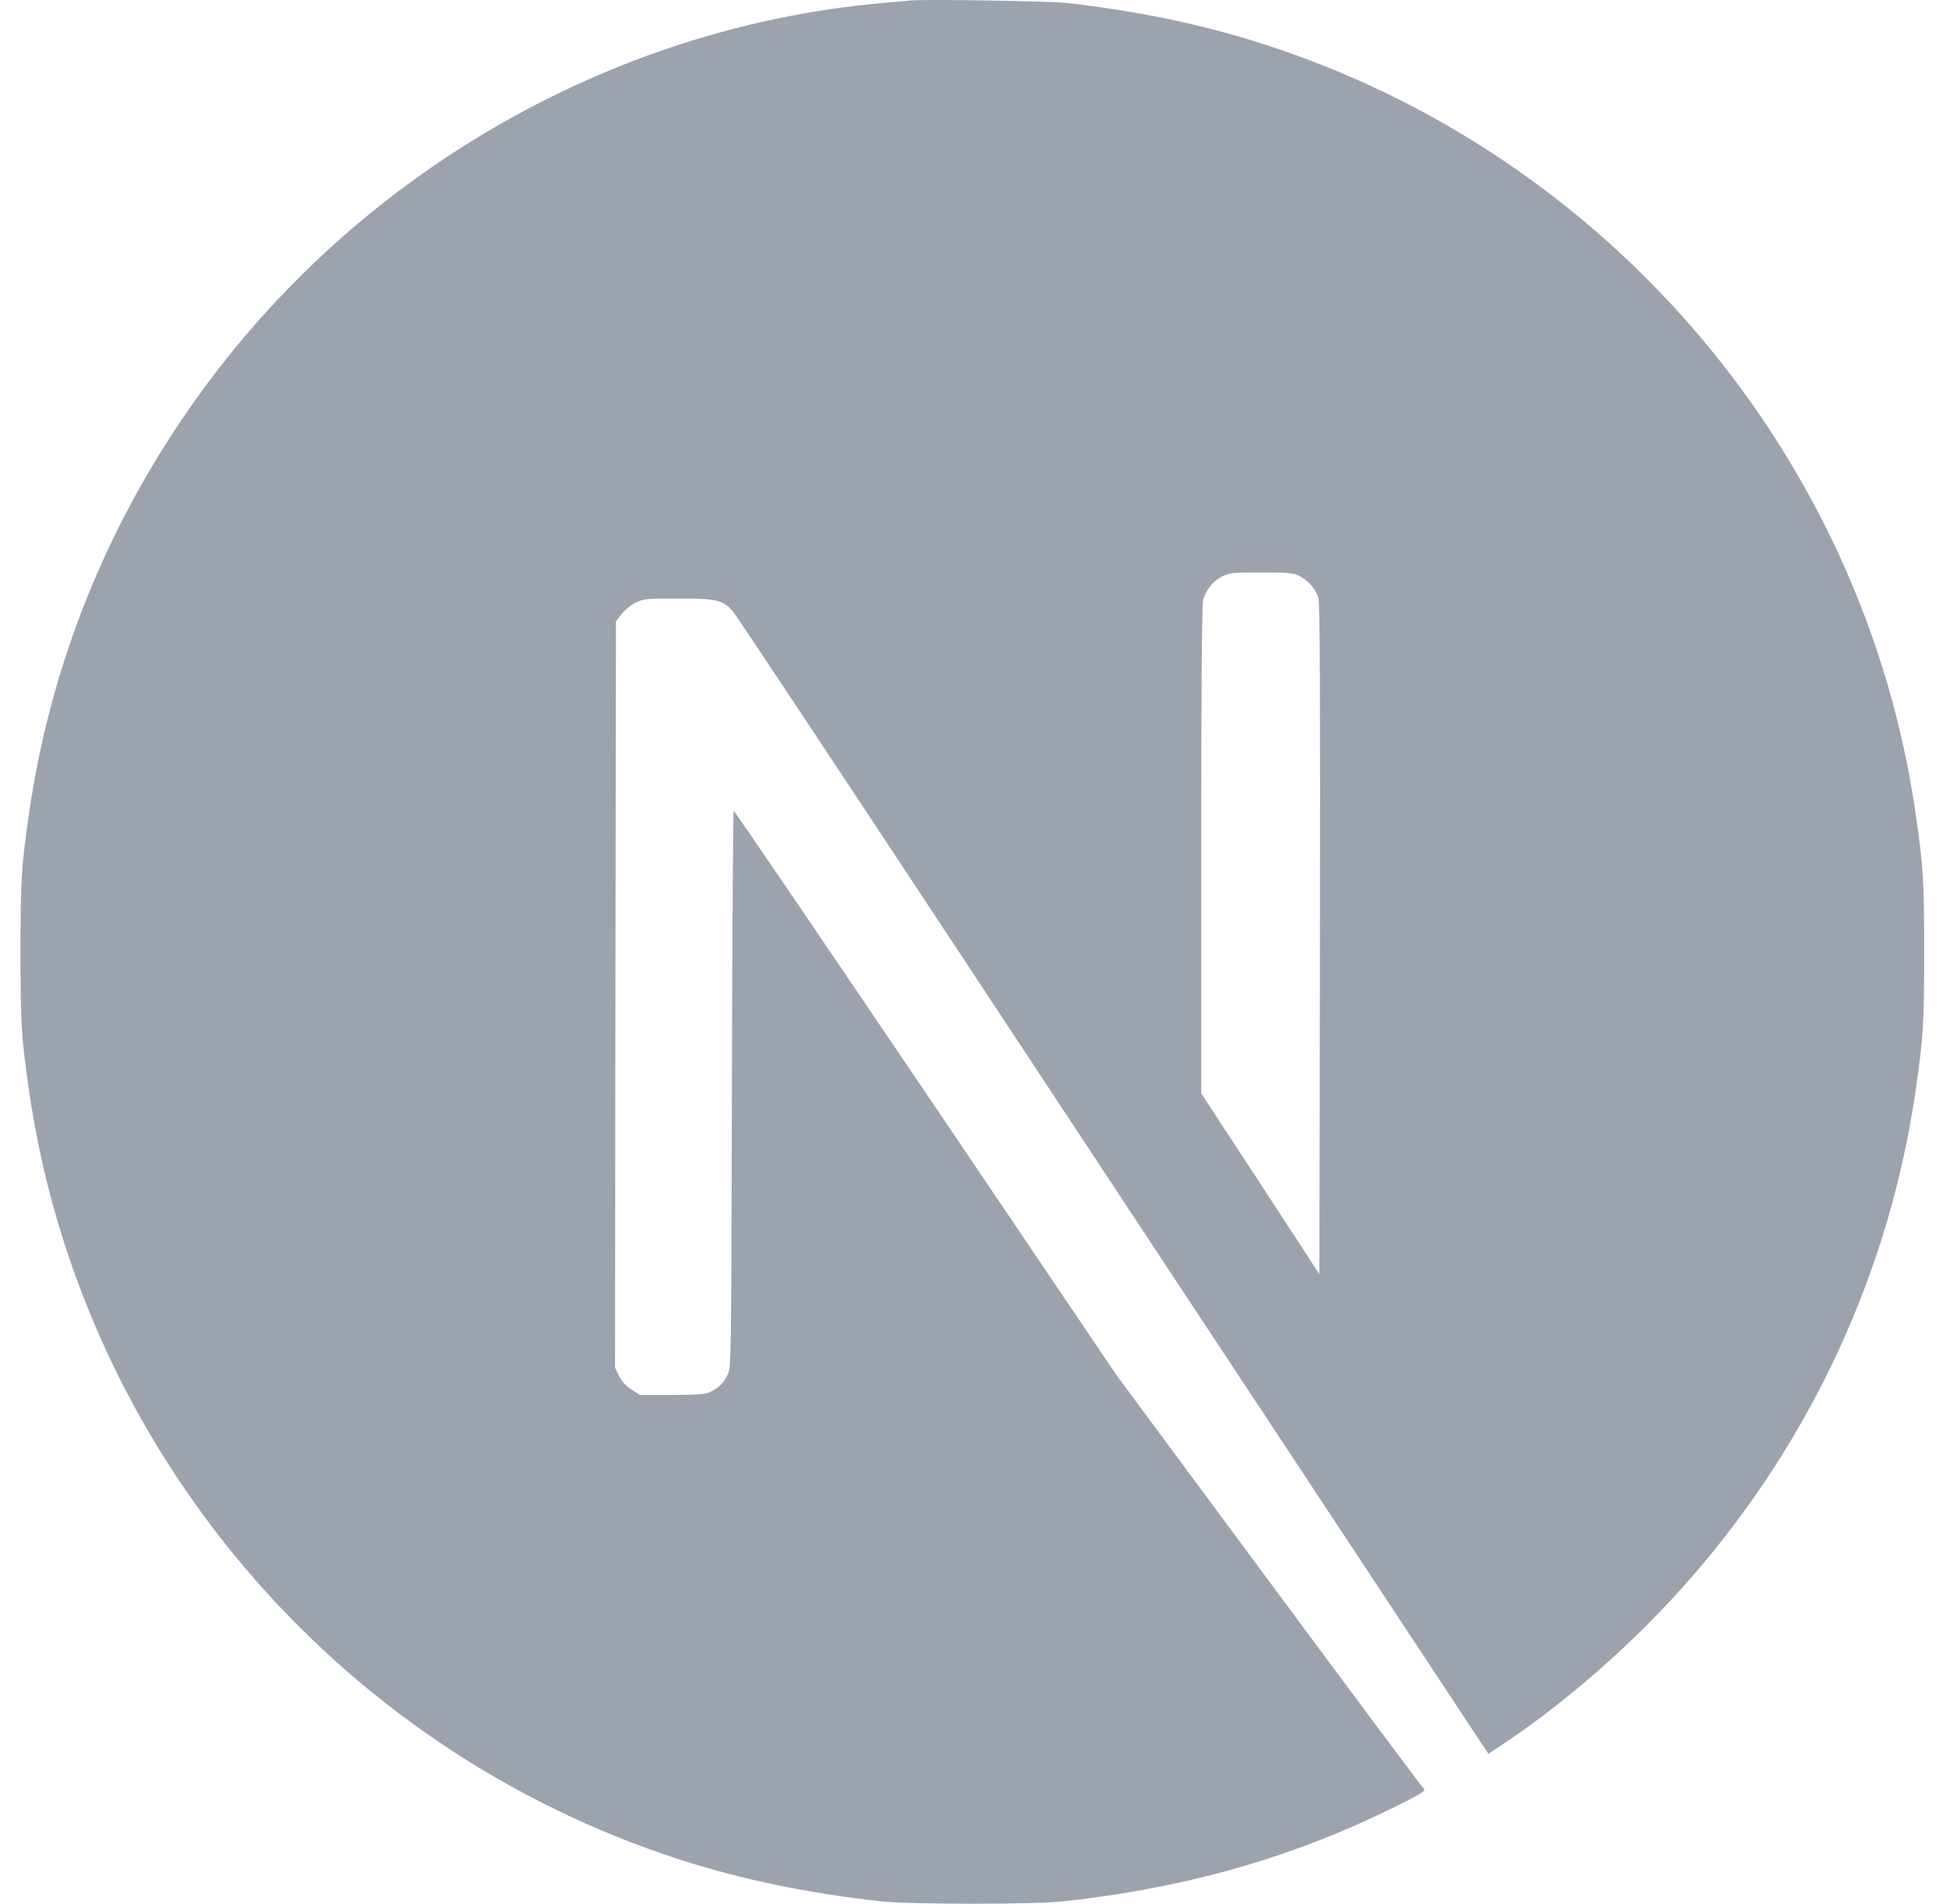
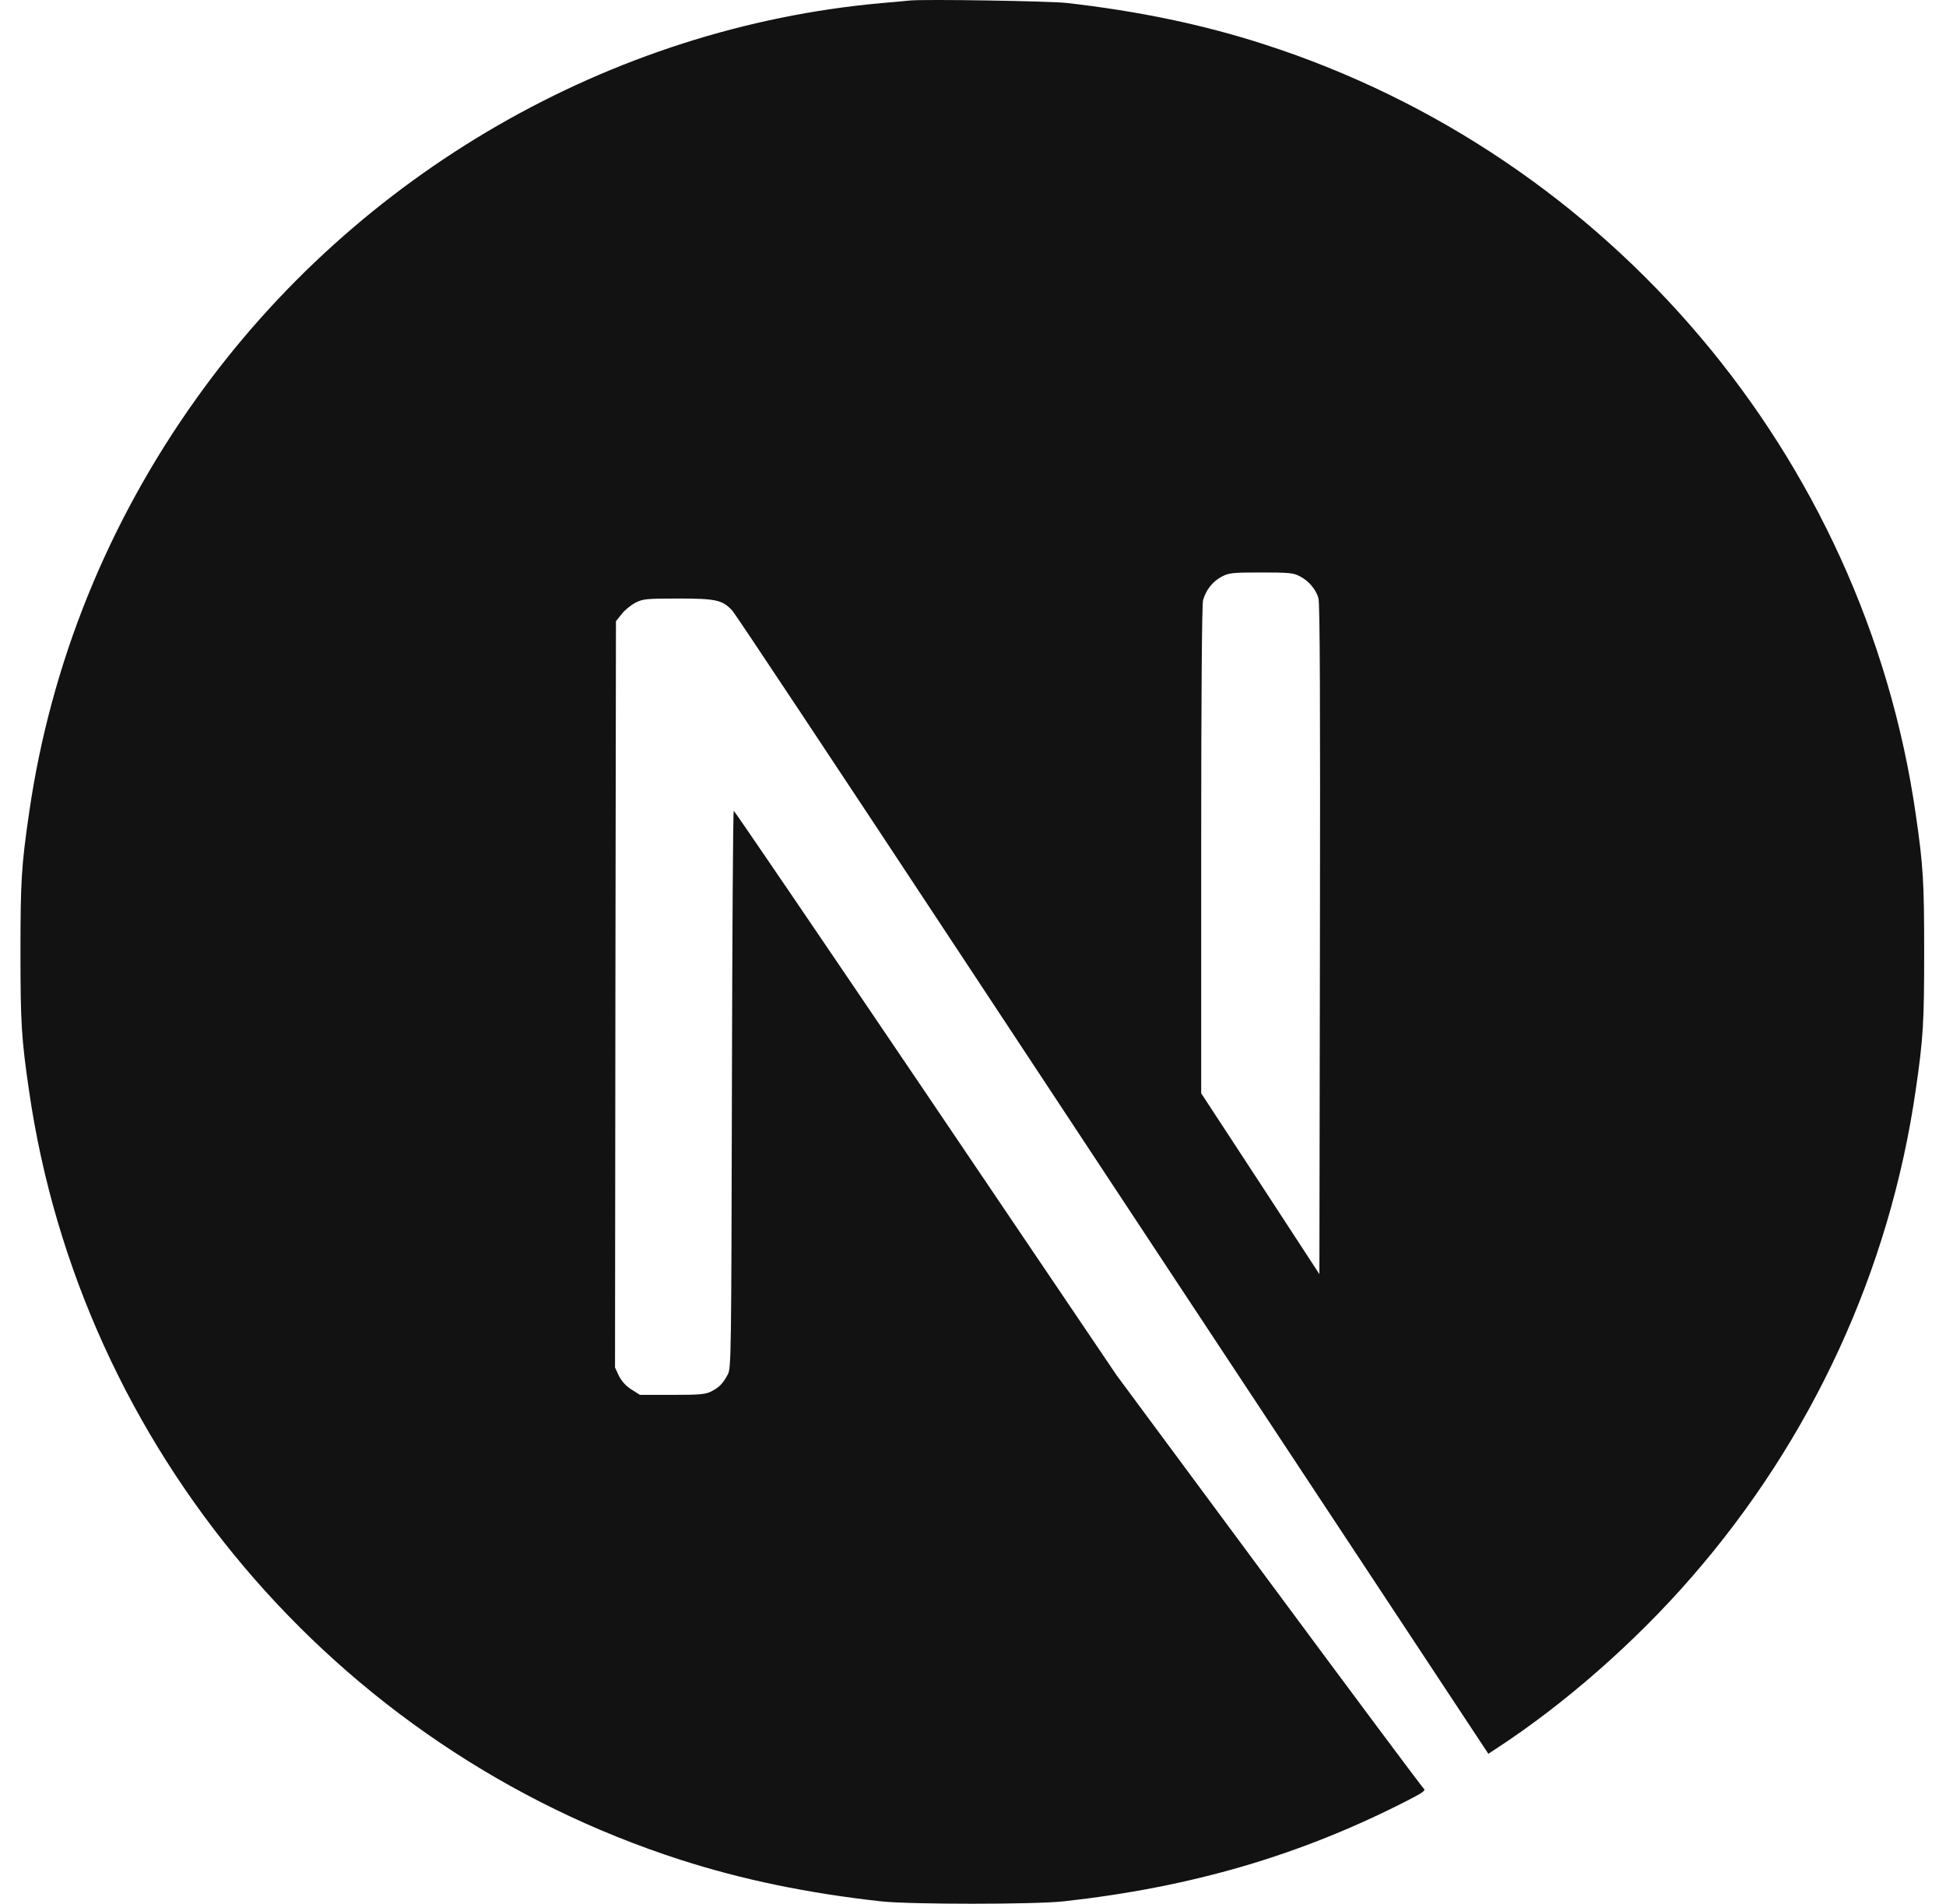
<svg xmlns="http://www.w3.org/2000/svg" width="46" height="45" viewBox="0 0 46 45" fill="none">
-   <path d="M21.51 0.012C21.413 0.021 21.106 0.052 20.828 0.074C14.437 0.65 8.45 4.098 4.658 9.398C2.547 12.345 1.196 15.687 0.686 19.228C0.506 20.464 0.484 20.829 0.484 22.504C0.484 24.18 0.506 24.545 0.686 25.781C1.909 34.23 7.922 41.329 16.078 43.959C17.538 44.429 19.078 44.75 20.828 44.944C21.51 45.019 24.457 45.019 25.139 44.944C28.161 44.61 30.721 43.862 33.246 42.573C33.633 42.375 33.708 42.323 33.655 42.279C33.62 42.252 31.971 40.04 29.991 37.366L26.393 32.506L21.884 25.834C19.403 22.166 17.362 19.166 17.345 19.166C17.327 19.162 17.309 22.126 17.301 25.746C17.287 32.084 17.283 32.339 17.204 32.488C17.09 32.704 17.002 32.792 16.817 32.889C16.676 32.959 16.553 32.972 15.889 32.972H15.128L14.925 32.844C14.793 32.761 14.697 32.651 14.63 32.523L14.538 32.325L14.547 23.507L14.56 14.684L14.697 14.513C14.767 14.421 14.916 14.302 15.022 14.245C15.202 14.157 15.273 14.148 16.034 14.148C16.931 14.148 17.081 14.183 17.314 14.438C17.38 14.508 19.821 18.185 22.742 22.614C25.663 27.043 29.657 33.091 31.619 36.06L35.182 41.456L35.362 41.337C36.959 40.299 38.648 38.822 39.985 37.282C42.831 34.014 44.666 30.03 45.282 25.781C45.462 24.545 45.484 24.18 45.484 22.504C45.484 20.829 45.462 20.464 45.282 19.228C44.059 10.779 38.045 3.68 29.89 1.05C28.452 0.584 26.921 0.263 25.205 0.069C24.783 0.025 21.875 -0.023 21.51 0.012ZM30.721 13.62C30.933 13.726 31.104 13.928 31.166 14.139C31.201 14.253 31.21 16.699 31.201 22.21L31.188 30.118L29.793 27.98L28.394 25.843V20.094C28.394 16.378 28.412 14.289 28.438 14.187C28.509 13.941 28.663 13.748 28.874 13.633C29.054 13.541 29.12 13.532 29.811 13.532C30.462 13.532 30.576 13.541 30.721 13.62Z" fill="#9CA3AF" />
+   <path d="M21.51 0.012C21.413 0.021 21.106 0.052 20.828 0.074C14.437 0.65 8.45 4.098 4.658 9.398C2.547 12.345 1.196 15.687 0.686 19.228C0.506 20.464 0.484 20.829 0.484 22.504C0.484 24.18 0.506 24.545 0.686 25.781C1.909 34.23 7.922 41.329 16.078 43.959C17.538 44.429 19.078 44.75 20.828 44.944C21.51 45.019 24.457 45.019 25.139 44.944C28.161 44.61 30.721 43.862 33.246 42.573C33.633 42.375 33.708 42.323 33.655 42.279C33.62 42.252 31.971 40.04 29.991 37.366L26.393 32.506L21.884 25.834C19.403 22.166 17.362 19.166 17.345 19.166C17.327 19.162 17.309 22.126 17.301 25.746C17.287 32.084 17.283 32.339 17.204 32.488C17.09 32.704 17.002 32.792 16.817 32.889C16.676 32.959 16.553 32.972 15.889 32.972H15.128L14.925 32.844C14.793 32.761 14.697 32.651 14.63 32.523L14.538 32.325L14.547 23.507L14.56 14.684L14.697 14.513C14.767 14.421 14.916 14.302 15.022 14.245C15.202 14.157 15.273 14.148 16.034 14.148C16.931 14.148 17.081 14.183 17.314 14.438C17.38 14.508 19.821 18.185 22.742 22.614C25.663 27.043 29.657 33.091 31.619 36.06L35.182 41.456L35.362 41.337C36.959 40.299 38.648 38.822 39.985 37.282C42.831 34.014 44.666 30.03 45.282 25.781C45.462 24.545 45.484 24.18 45.484 22.504C45.484 20.829 45.462 20.464 45.282 19.228C44.059 10.779 38.045 3.68 29.89 1.05C28.452 0.584 26.921 0.263 25.205 0.069C24.783 0.025 21.875 -0.023 21.51 0.012ZM30.721 13.62C30.933 13.726 31.104 13.928 31.166 14.139C31.201 14.253 31.21 16.699 31.201 22.21L31.188 30.118L29.793 27.98L28.394 25.843V20.094C28.394 16.378 28.412 14.289 28.438 14.187C28.509 13.941 28.663 13.748 28.874 13.633C29.054 13.541 29.12 13.532 29.811 13.532C30.462 13.532 30.576 13.541 30.721 13.62Z" fill="#121212" />
</svg>
